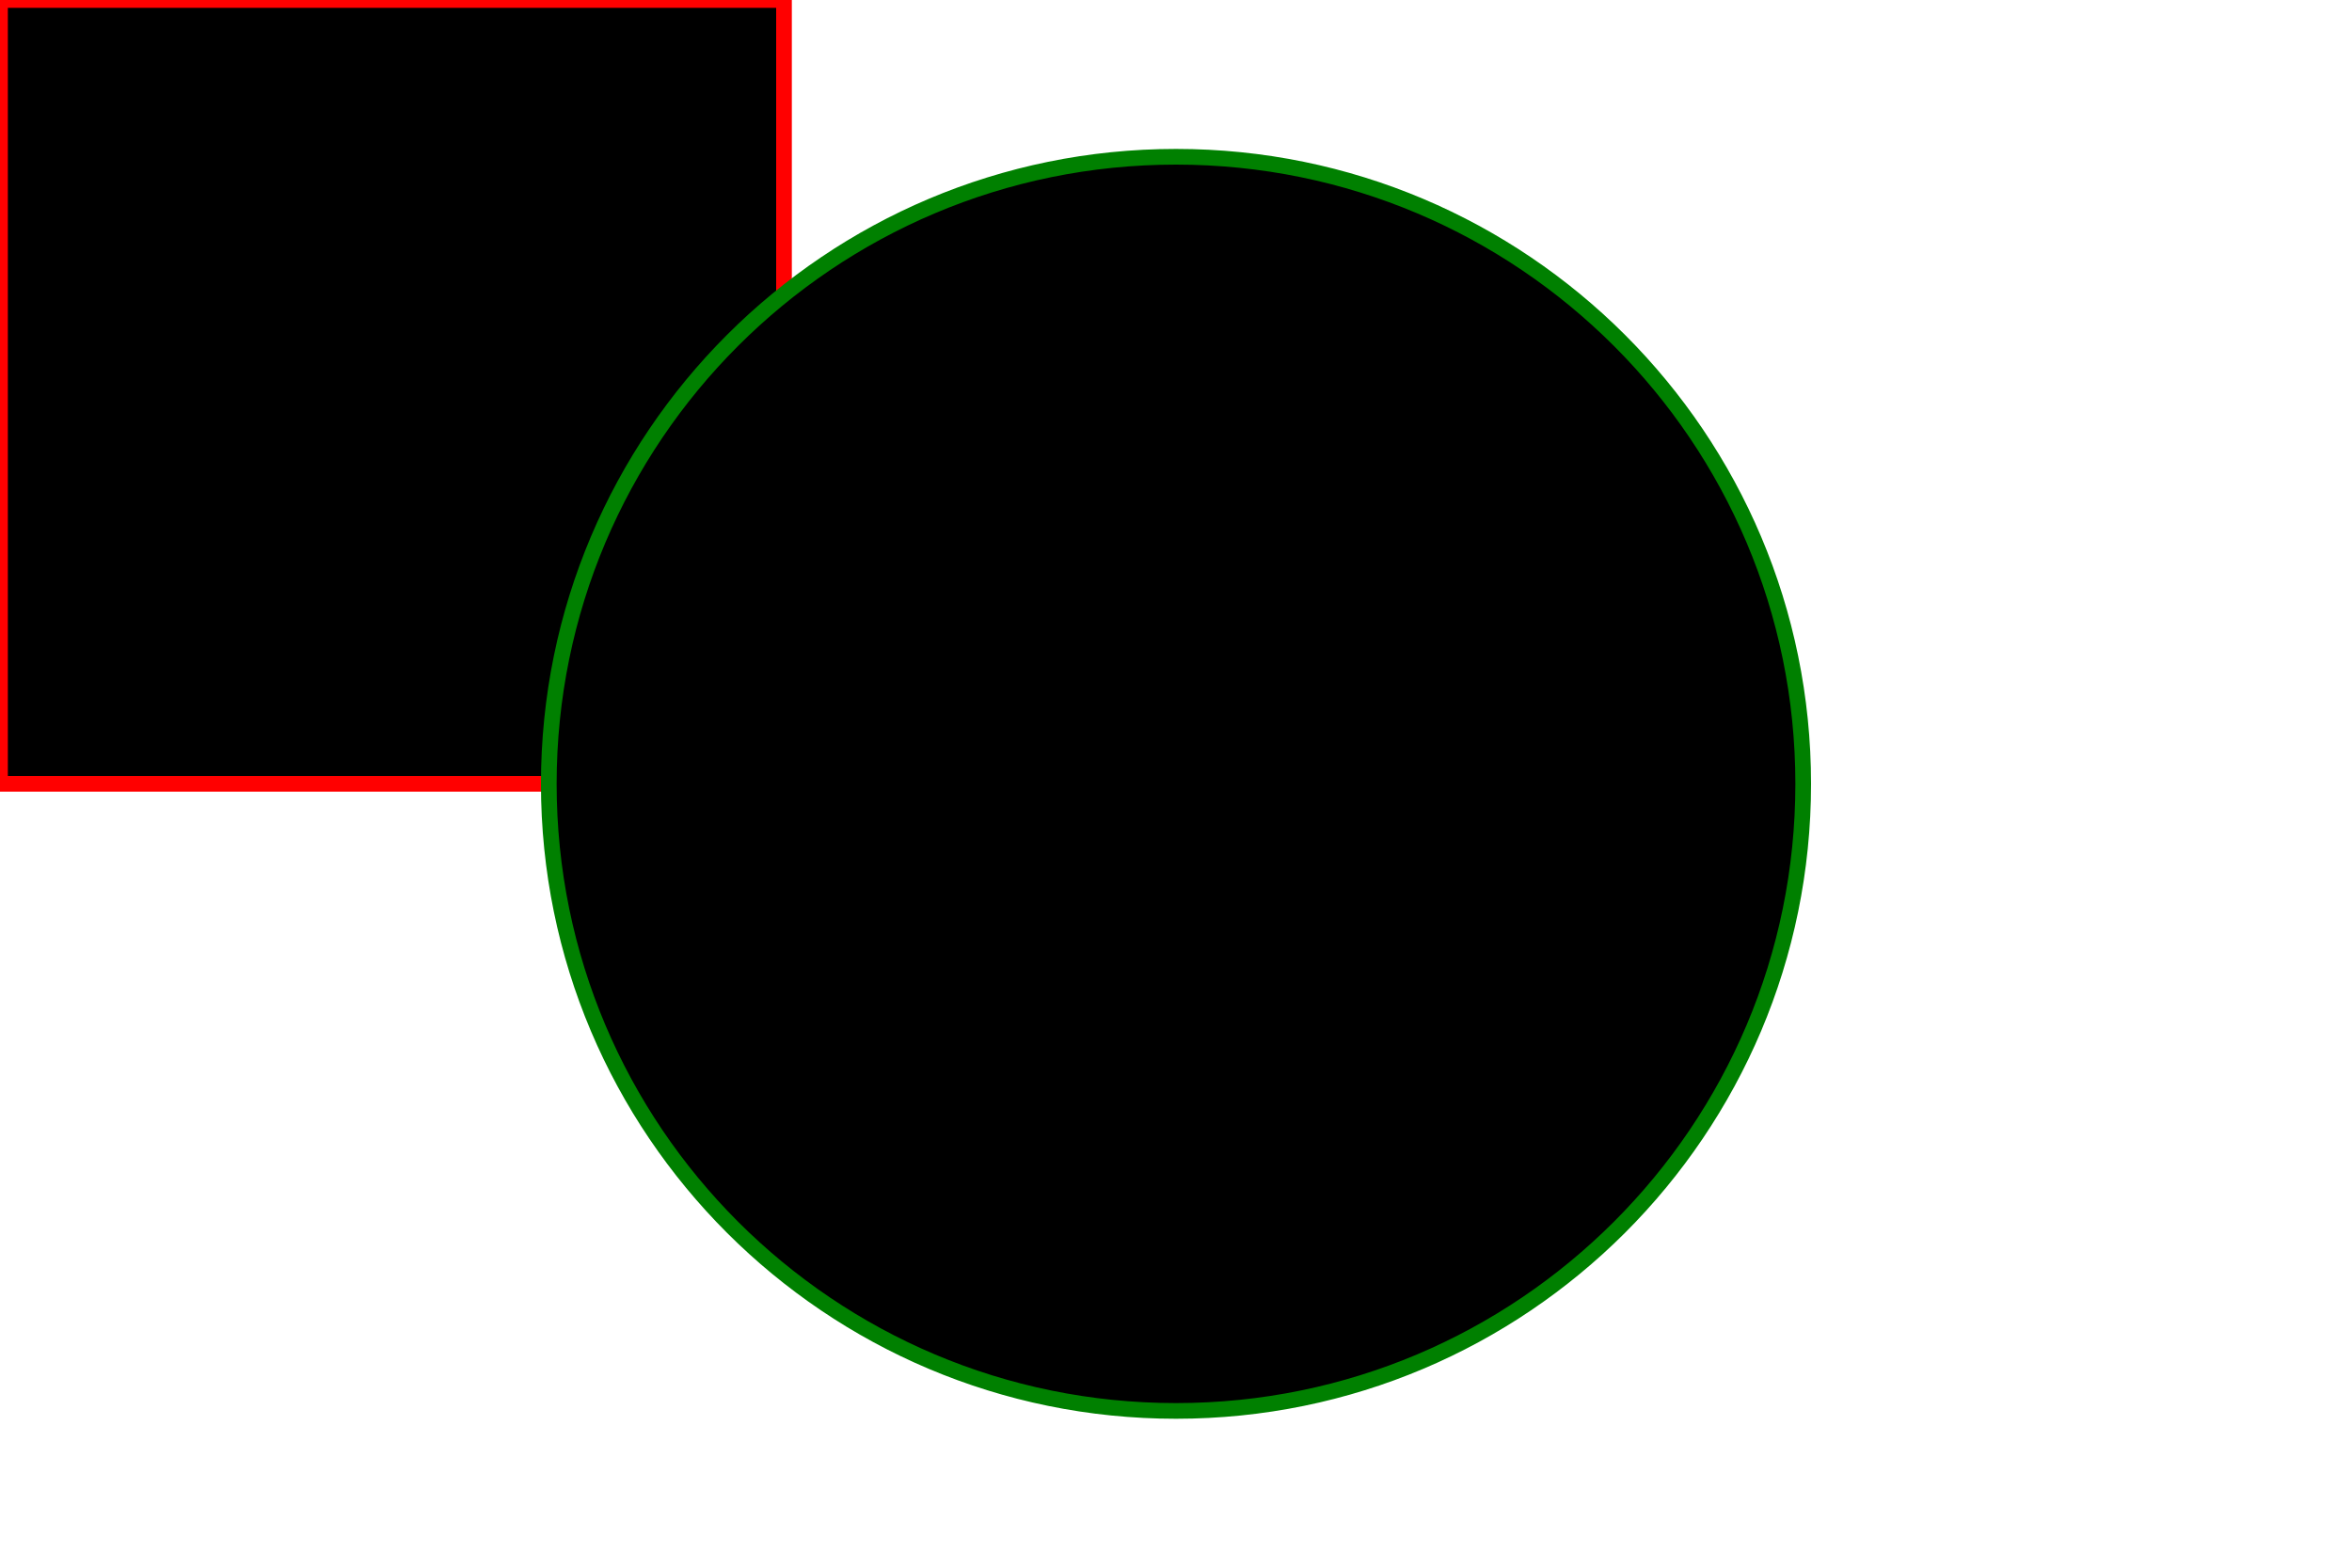
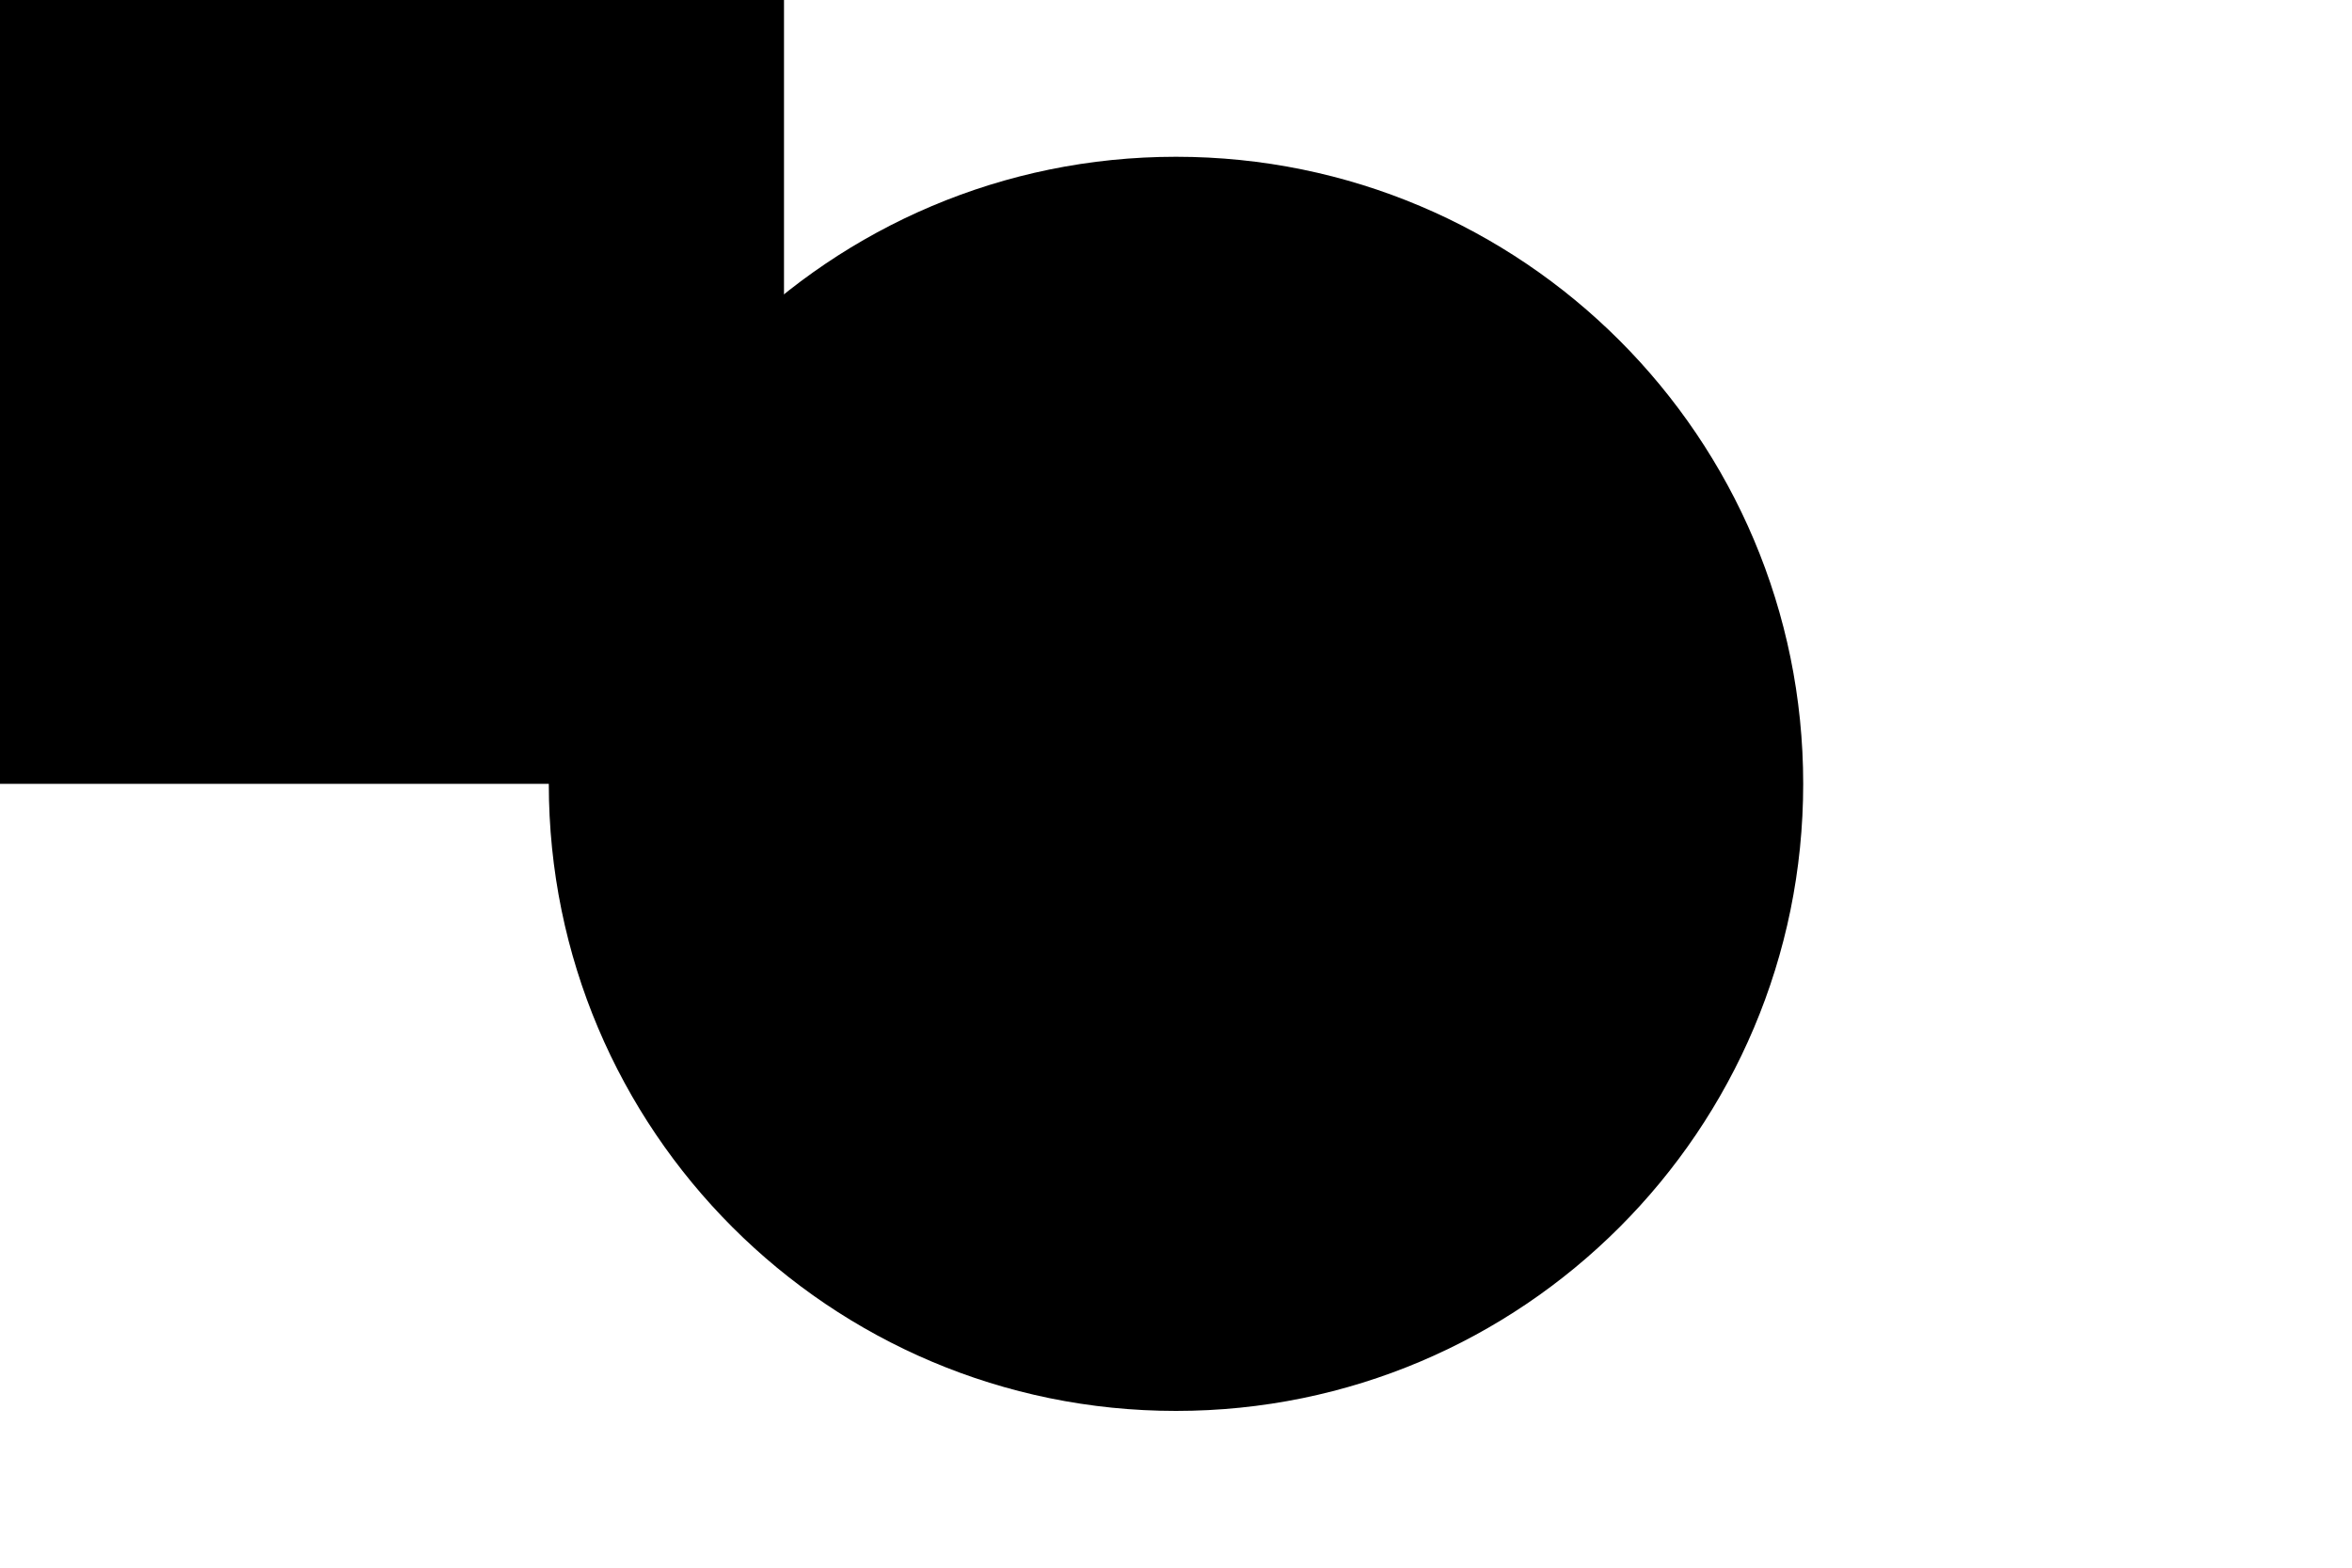
<svg xmlns="http://www.w3.org/2000/svg" version="1.1" baseProfile="full" width="300" height="200">
-   <rect width="100" height="100" stroke="red" stroke-width="2.0" />
-   <circle cx="150" cy="100" r="80" stroke="green" stroke-width="2.0" />
+   <rect width="100" height="100" stroke="0xFF0000" stroke-width="2.0" />
+   <circle cx="150" cy="100" r="80" stroke="0x00FF00" stroke-width="2.0" />
</svg>
